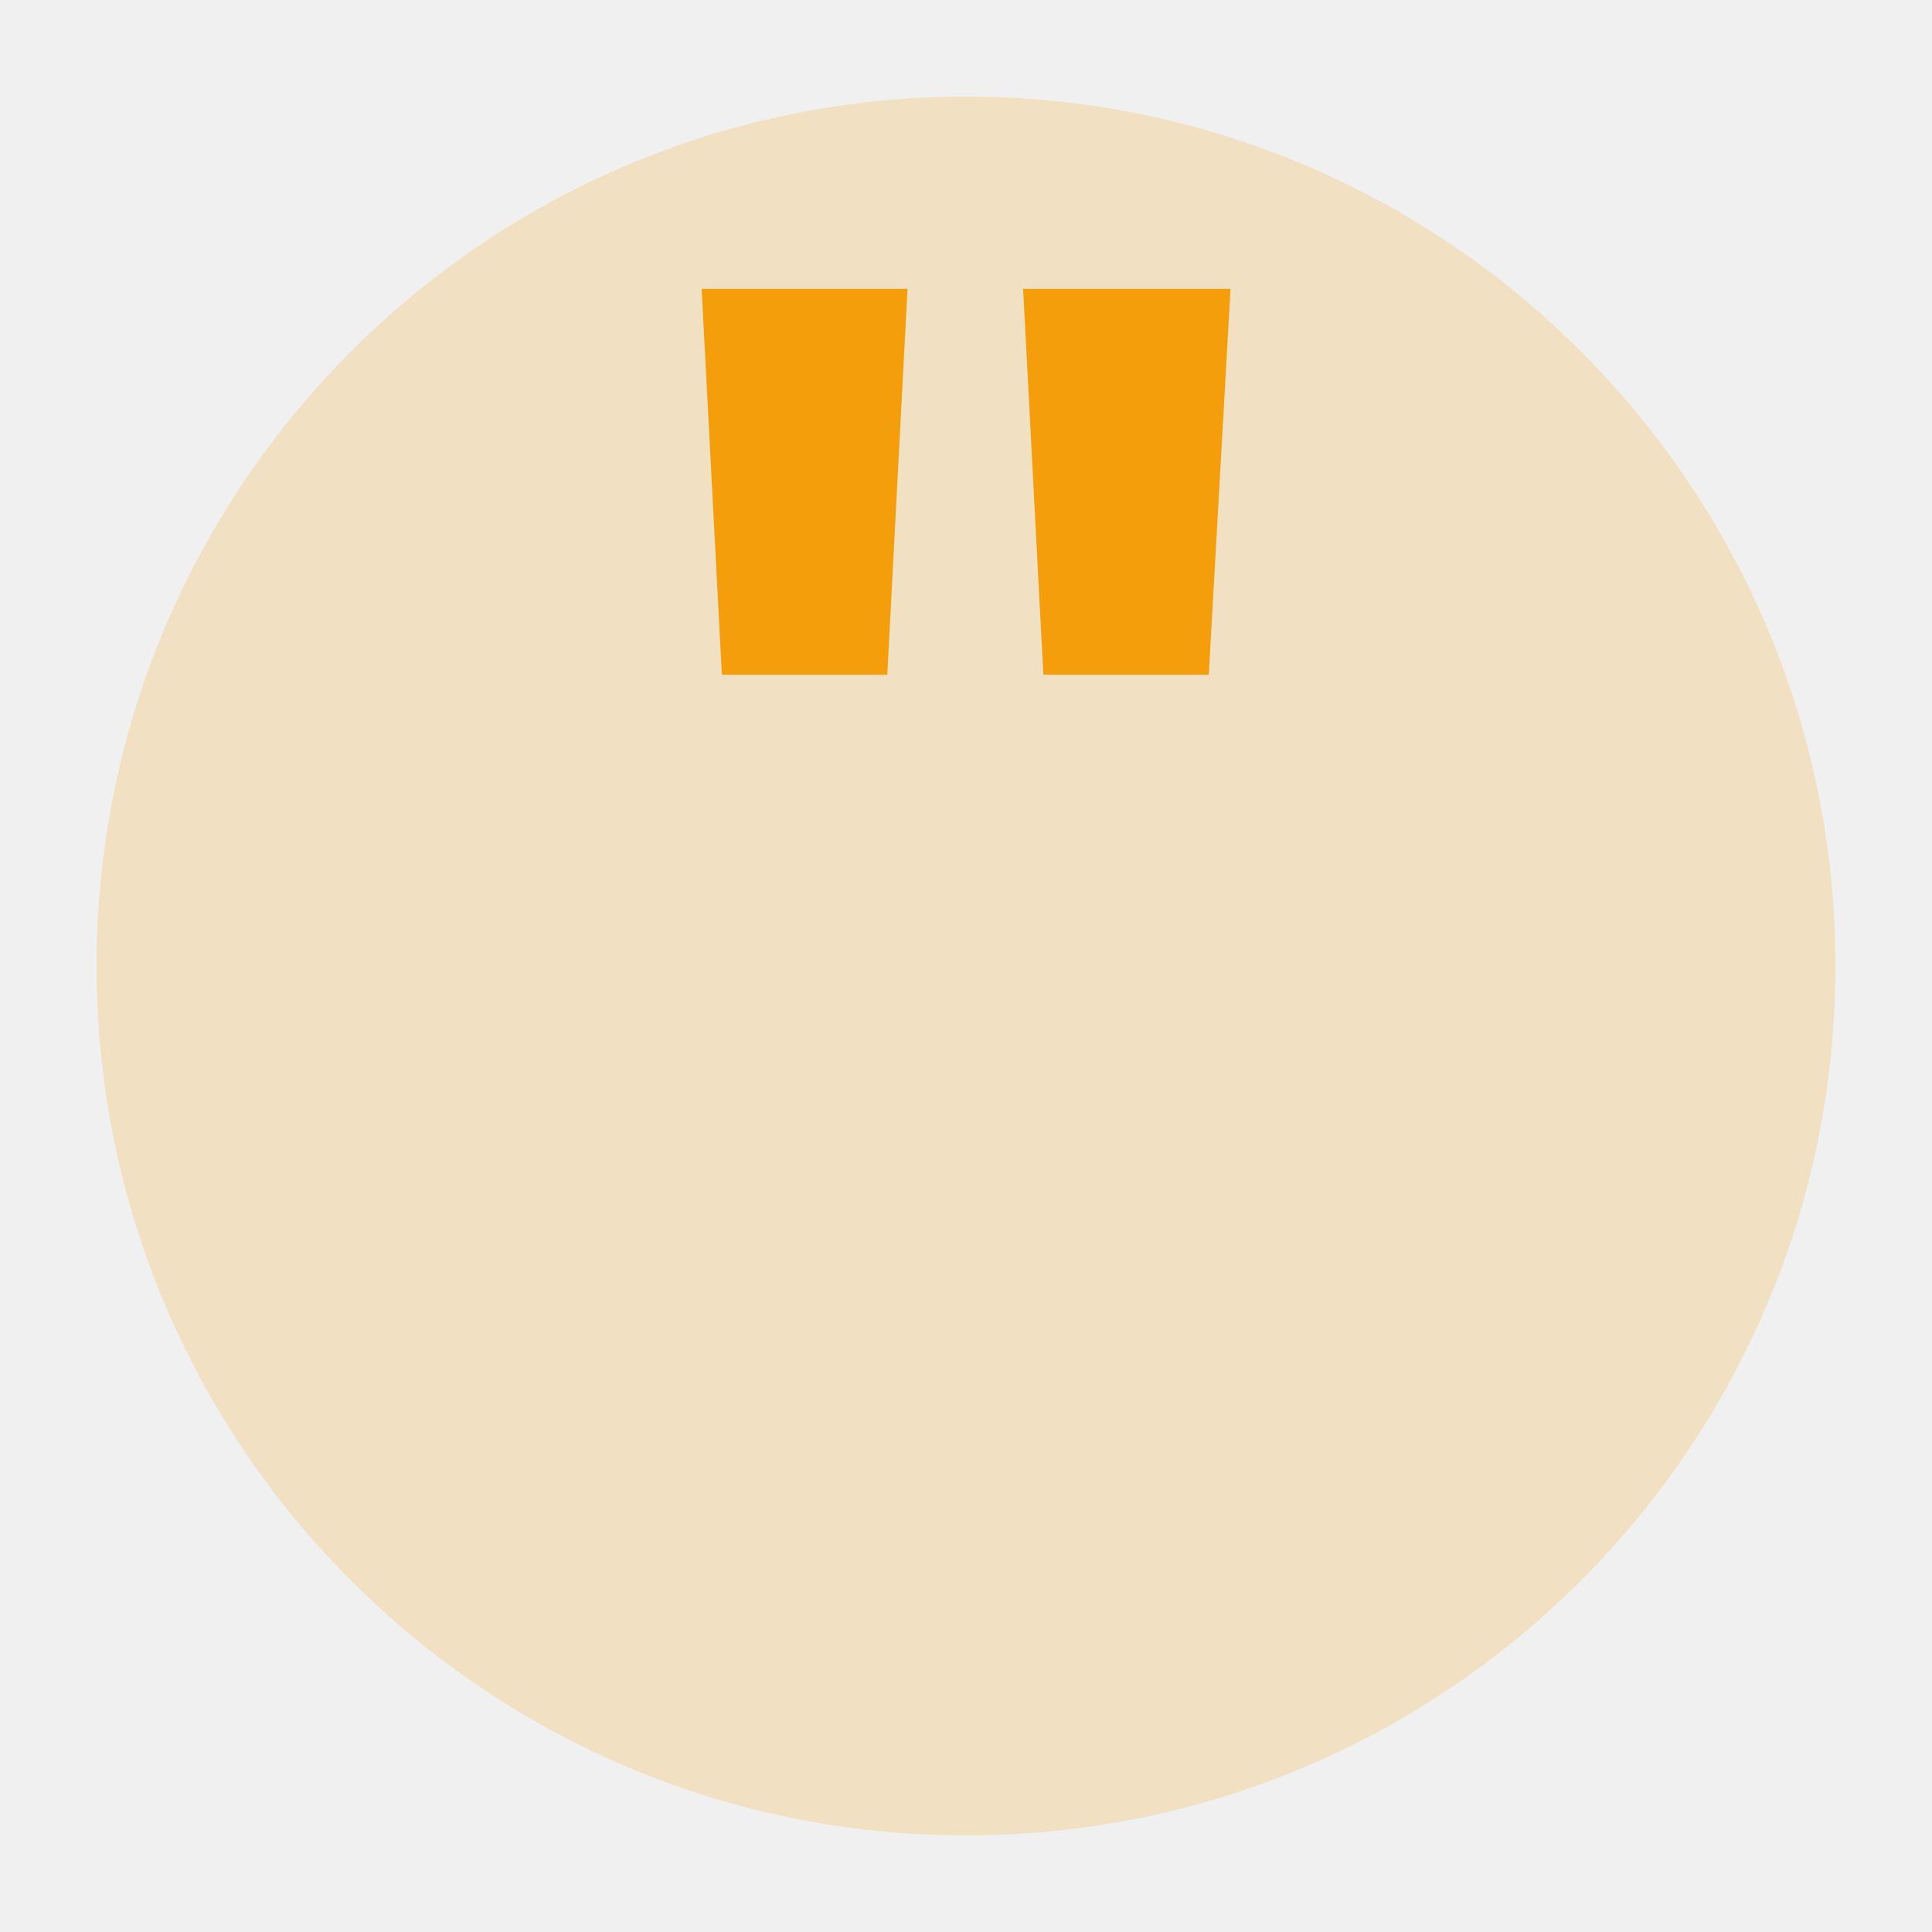
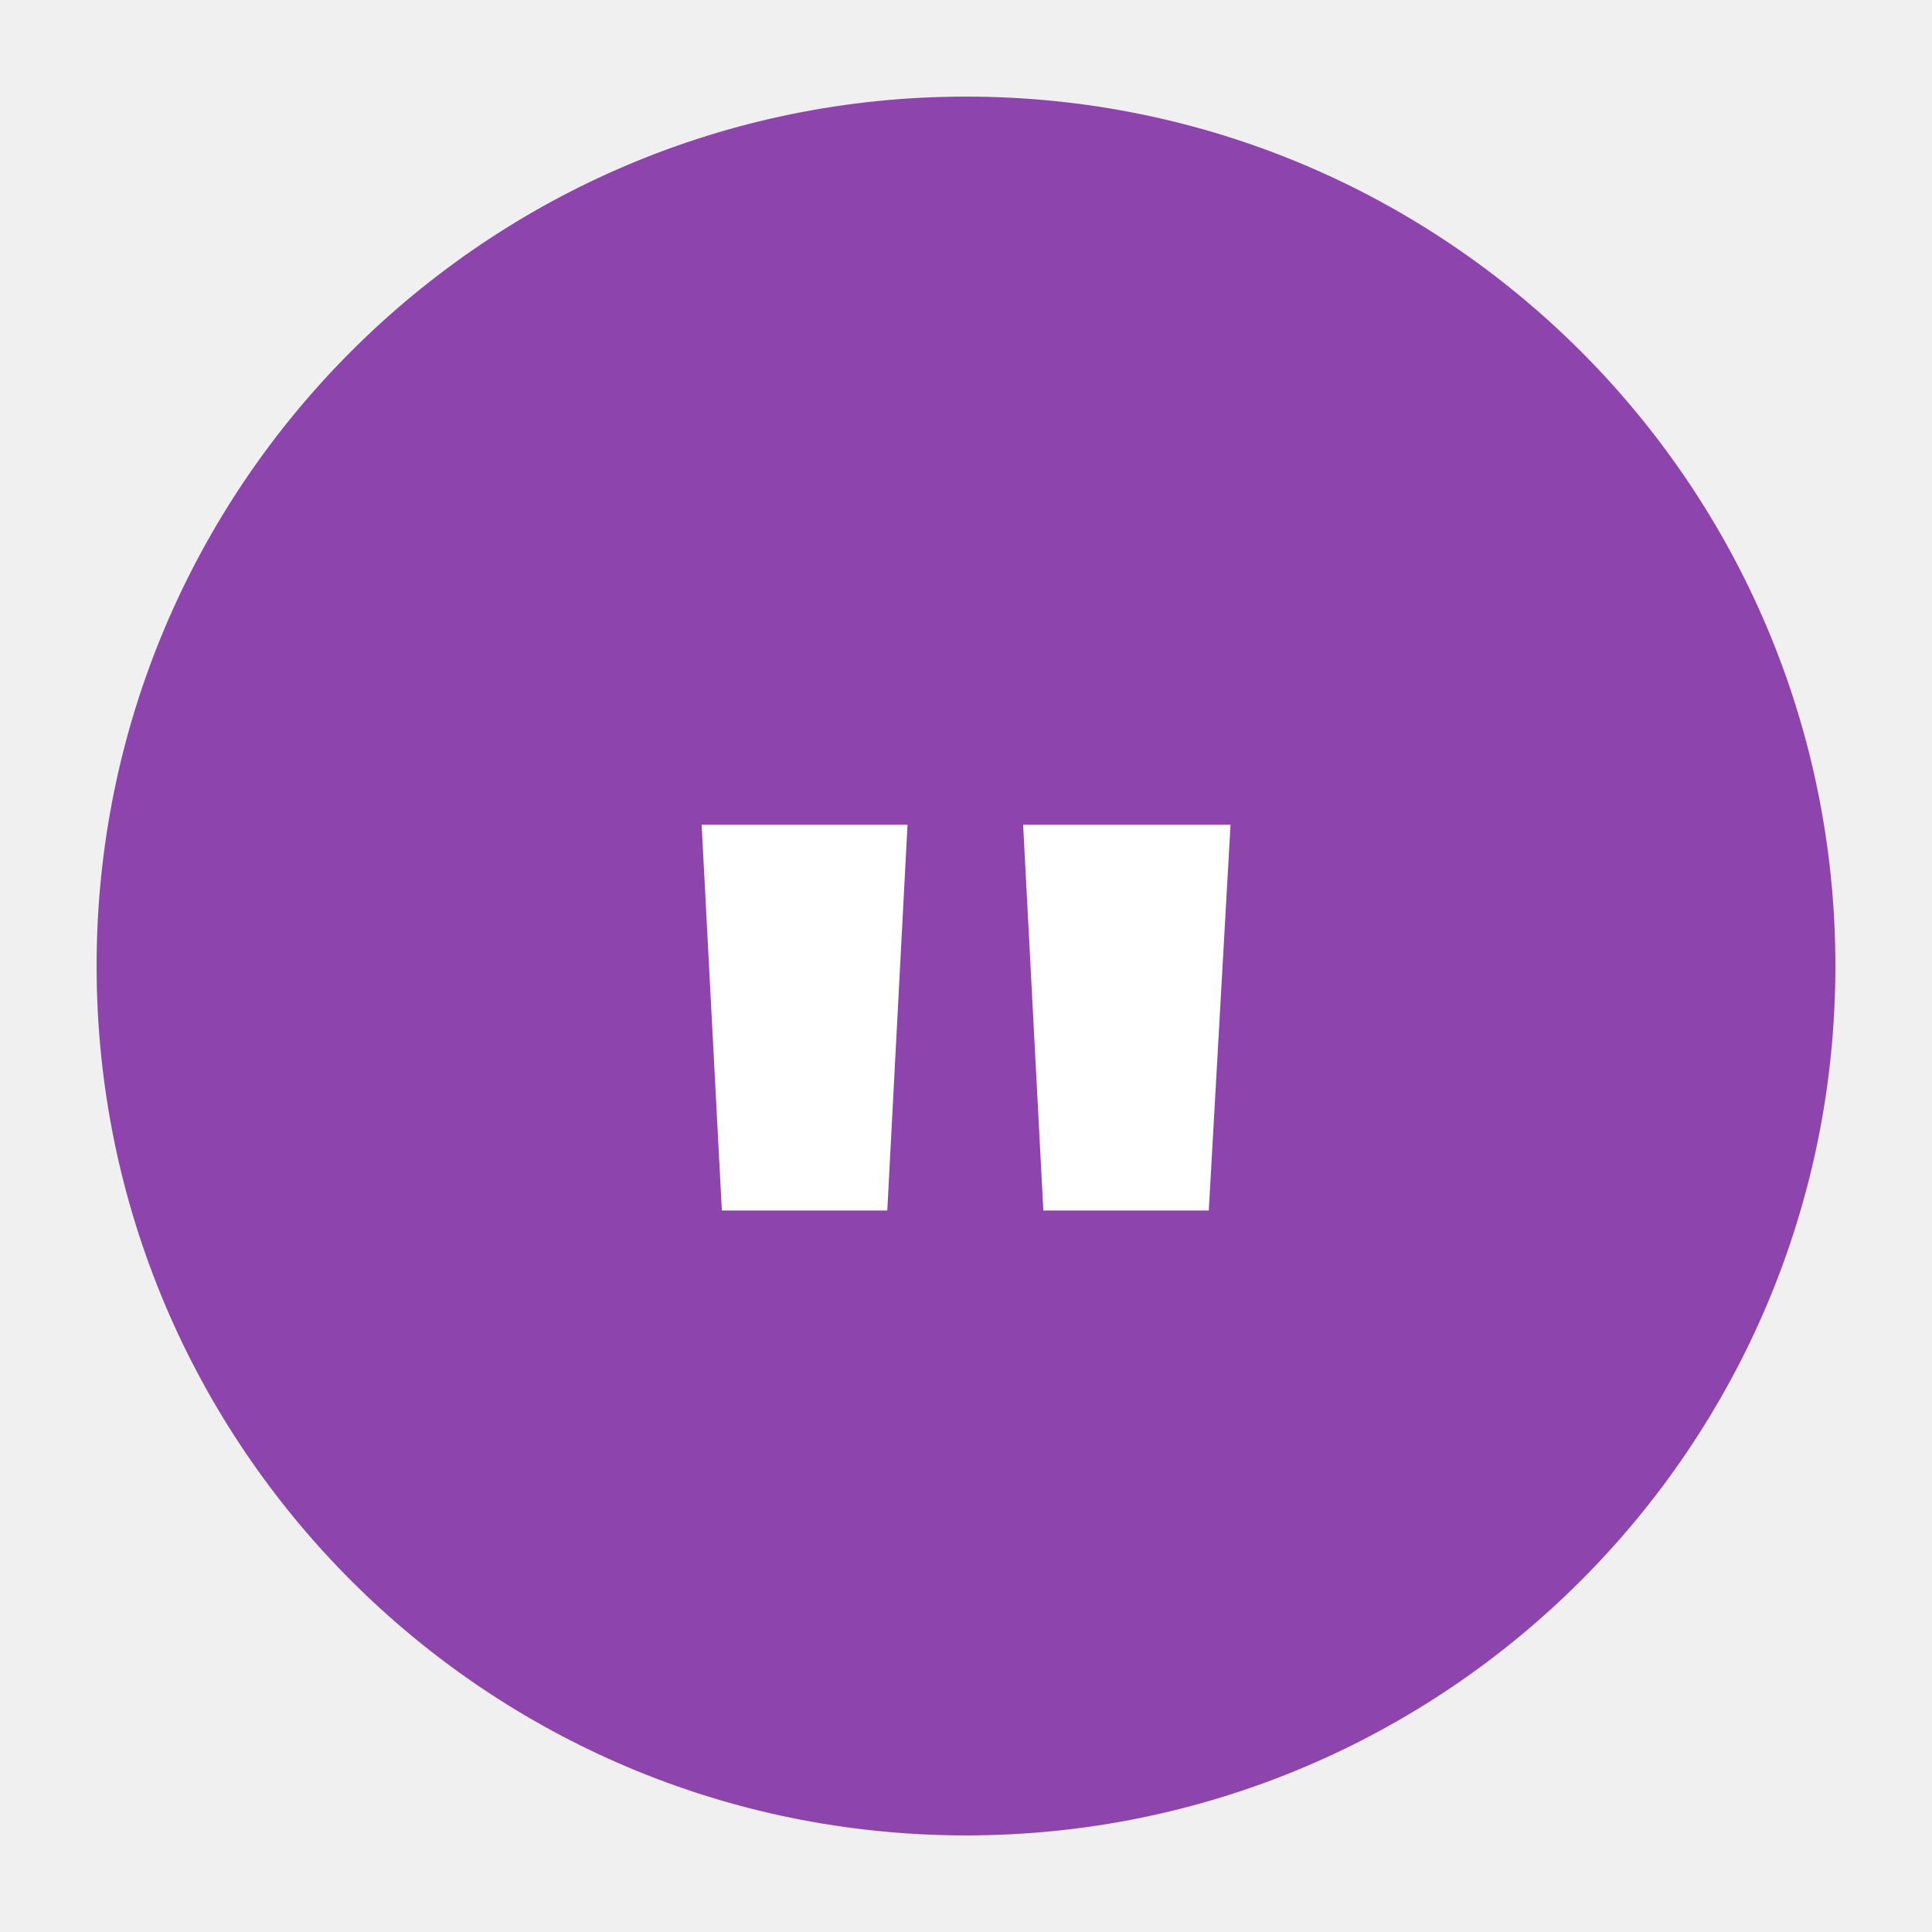
<svg xmlns="http://www.w3.org/2000/svg" viewBox="0 0 100 100">
  <style>
    @keyframes pulse {
      0% { transform: scale(1); }
      50% { transform: scale(1.1); }
      100% { transform: scale(1); }
    }
    .quote-mark {
      font-family: Arial, sans-serif;
      font-size: 80px;
      font-weight: bold;
-       fill: #f59e0b;
+       fill: #ffffff;
      animation: pulse 2s infinite;
    }
  </style>
-   <circle cx="50" cy="50" r="45" fill="#f59e0b" opacity="0.2" />
-   <text x="50" y="70" text-anchor="middle" class="quote-mark">"</text>
+   <circle cx="50" cy="50" r="45" fill="#8E44AD" />
+   <text x="50" y="70" text-anchor="middle" dominant-baseline="central" class="quote-mark">"</text>
</svg>
